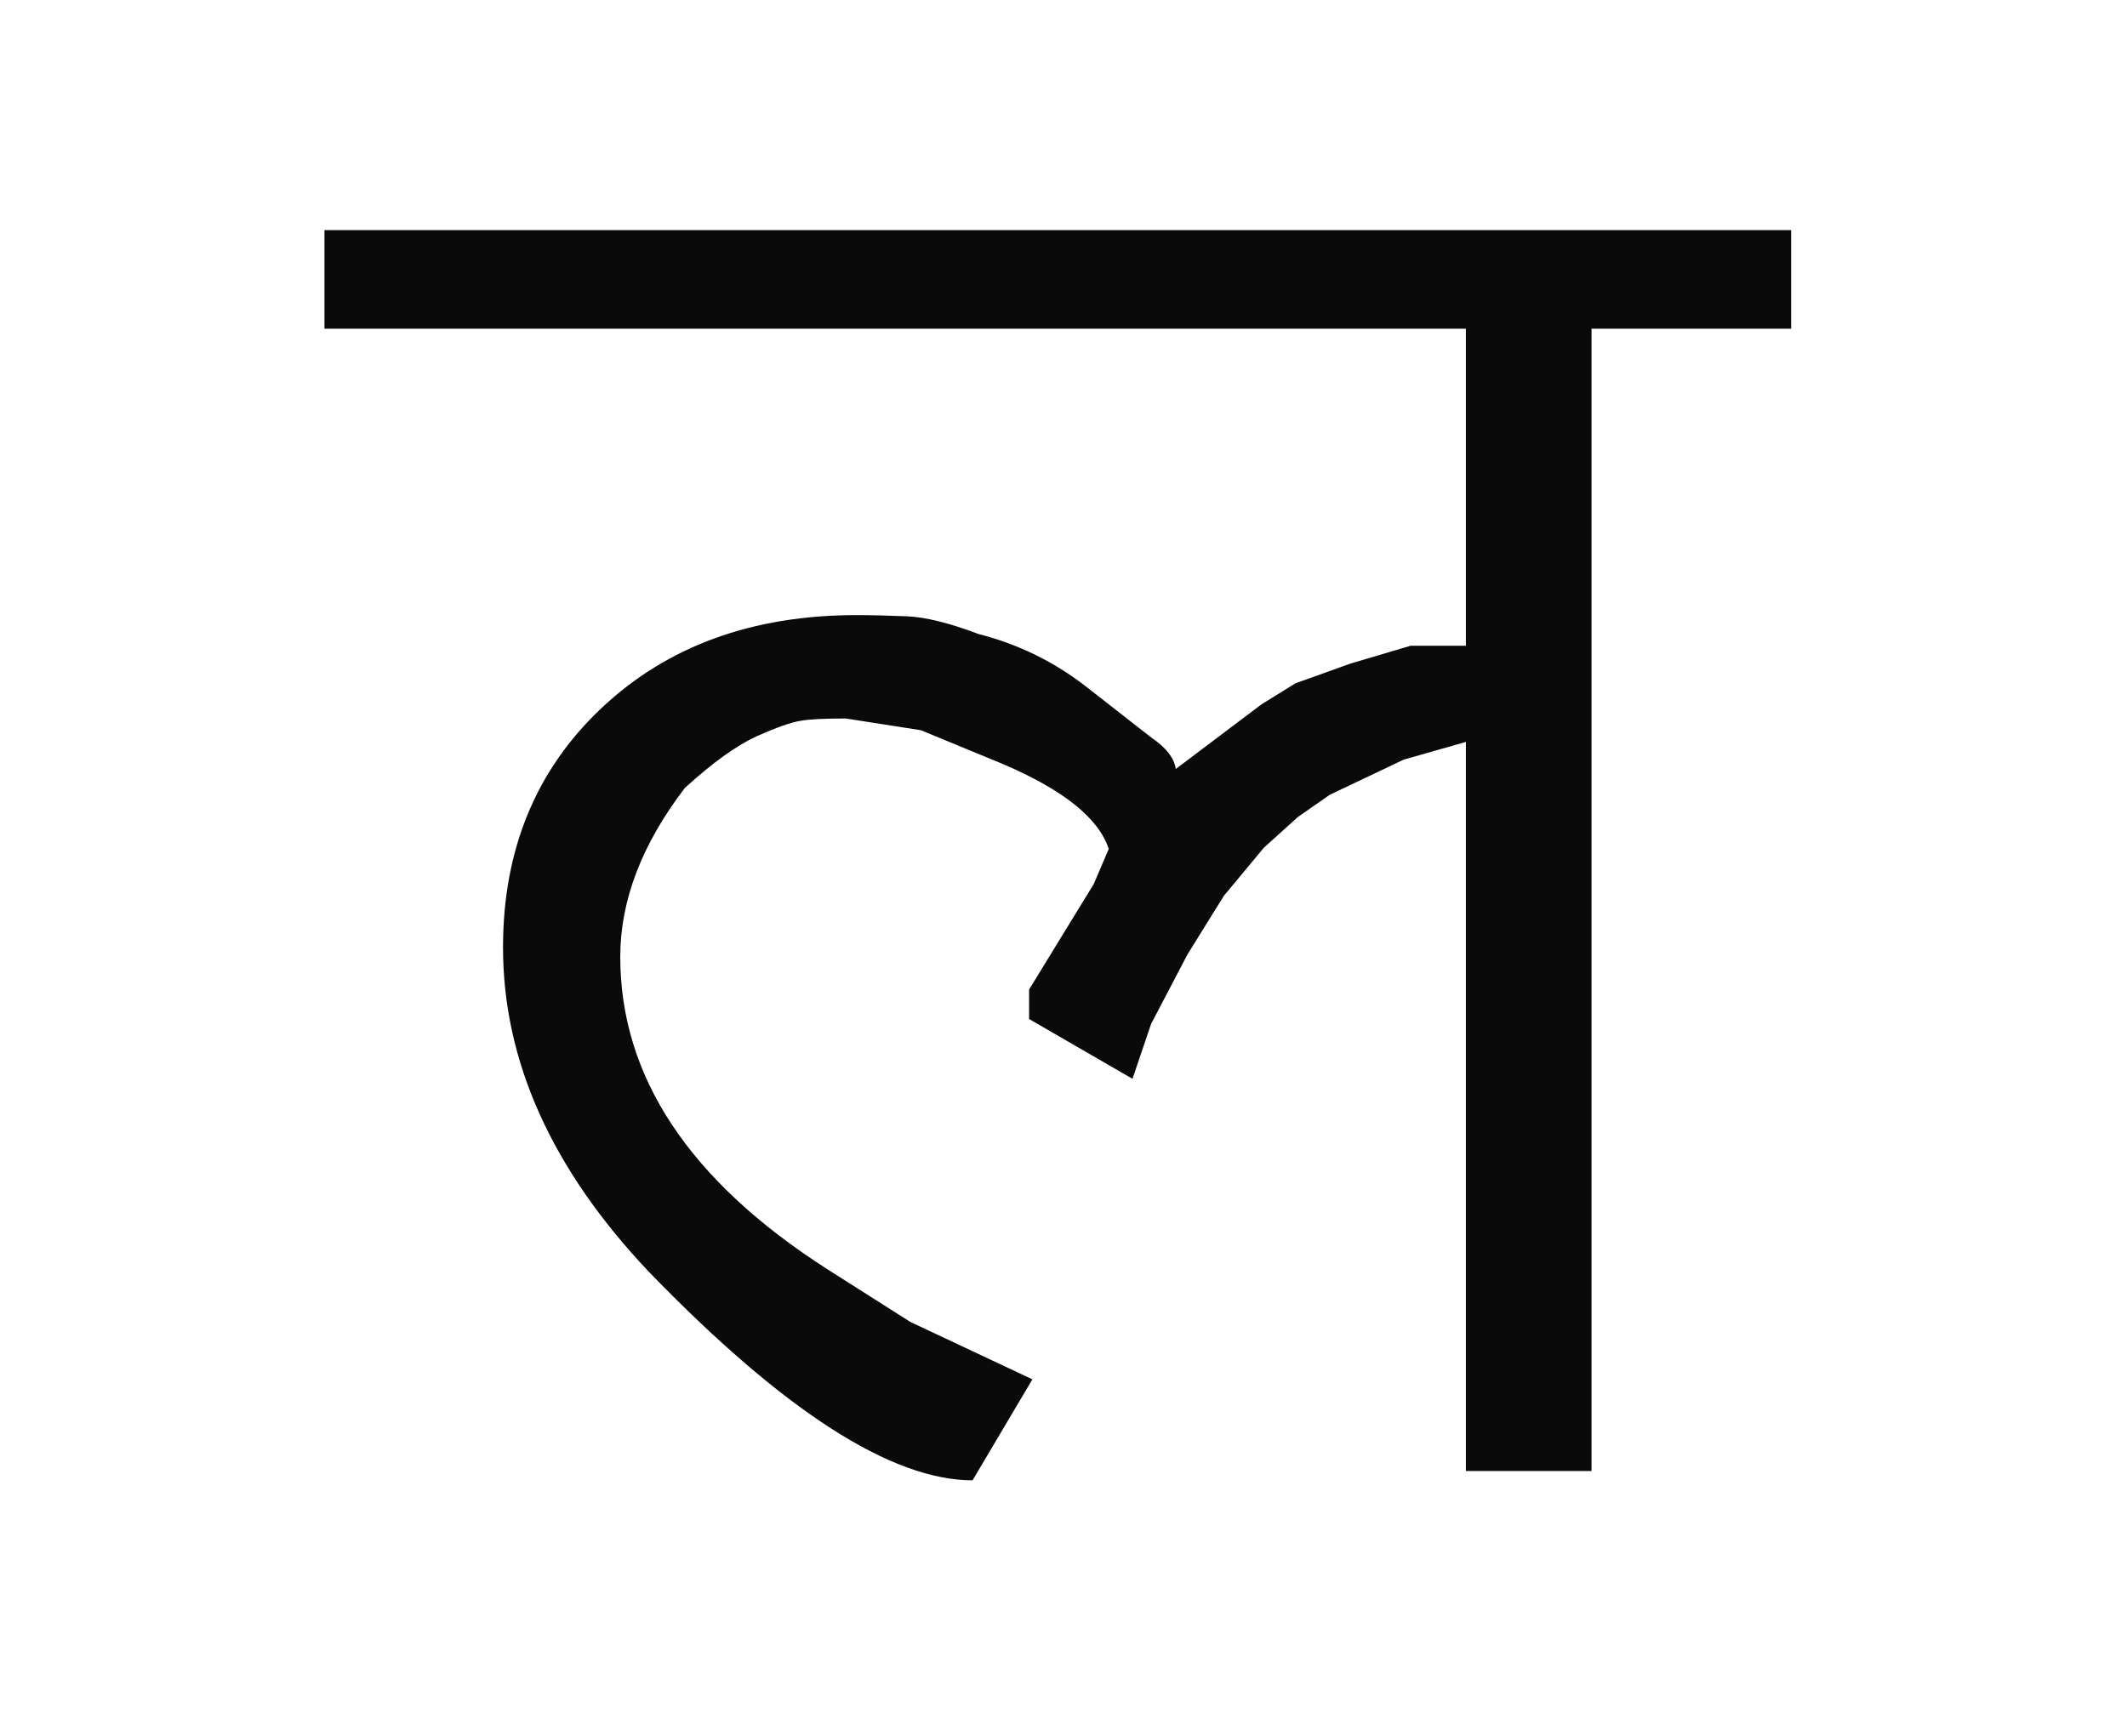
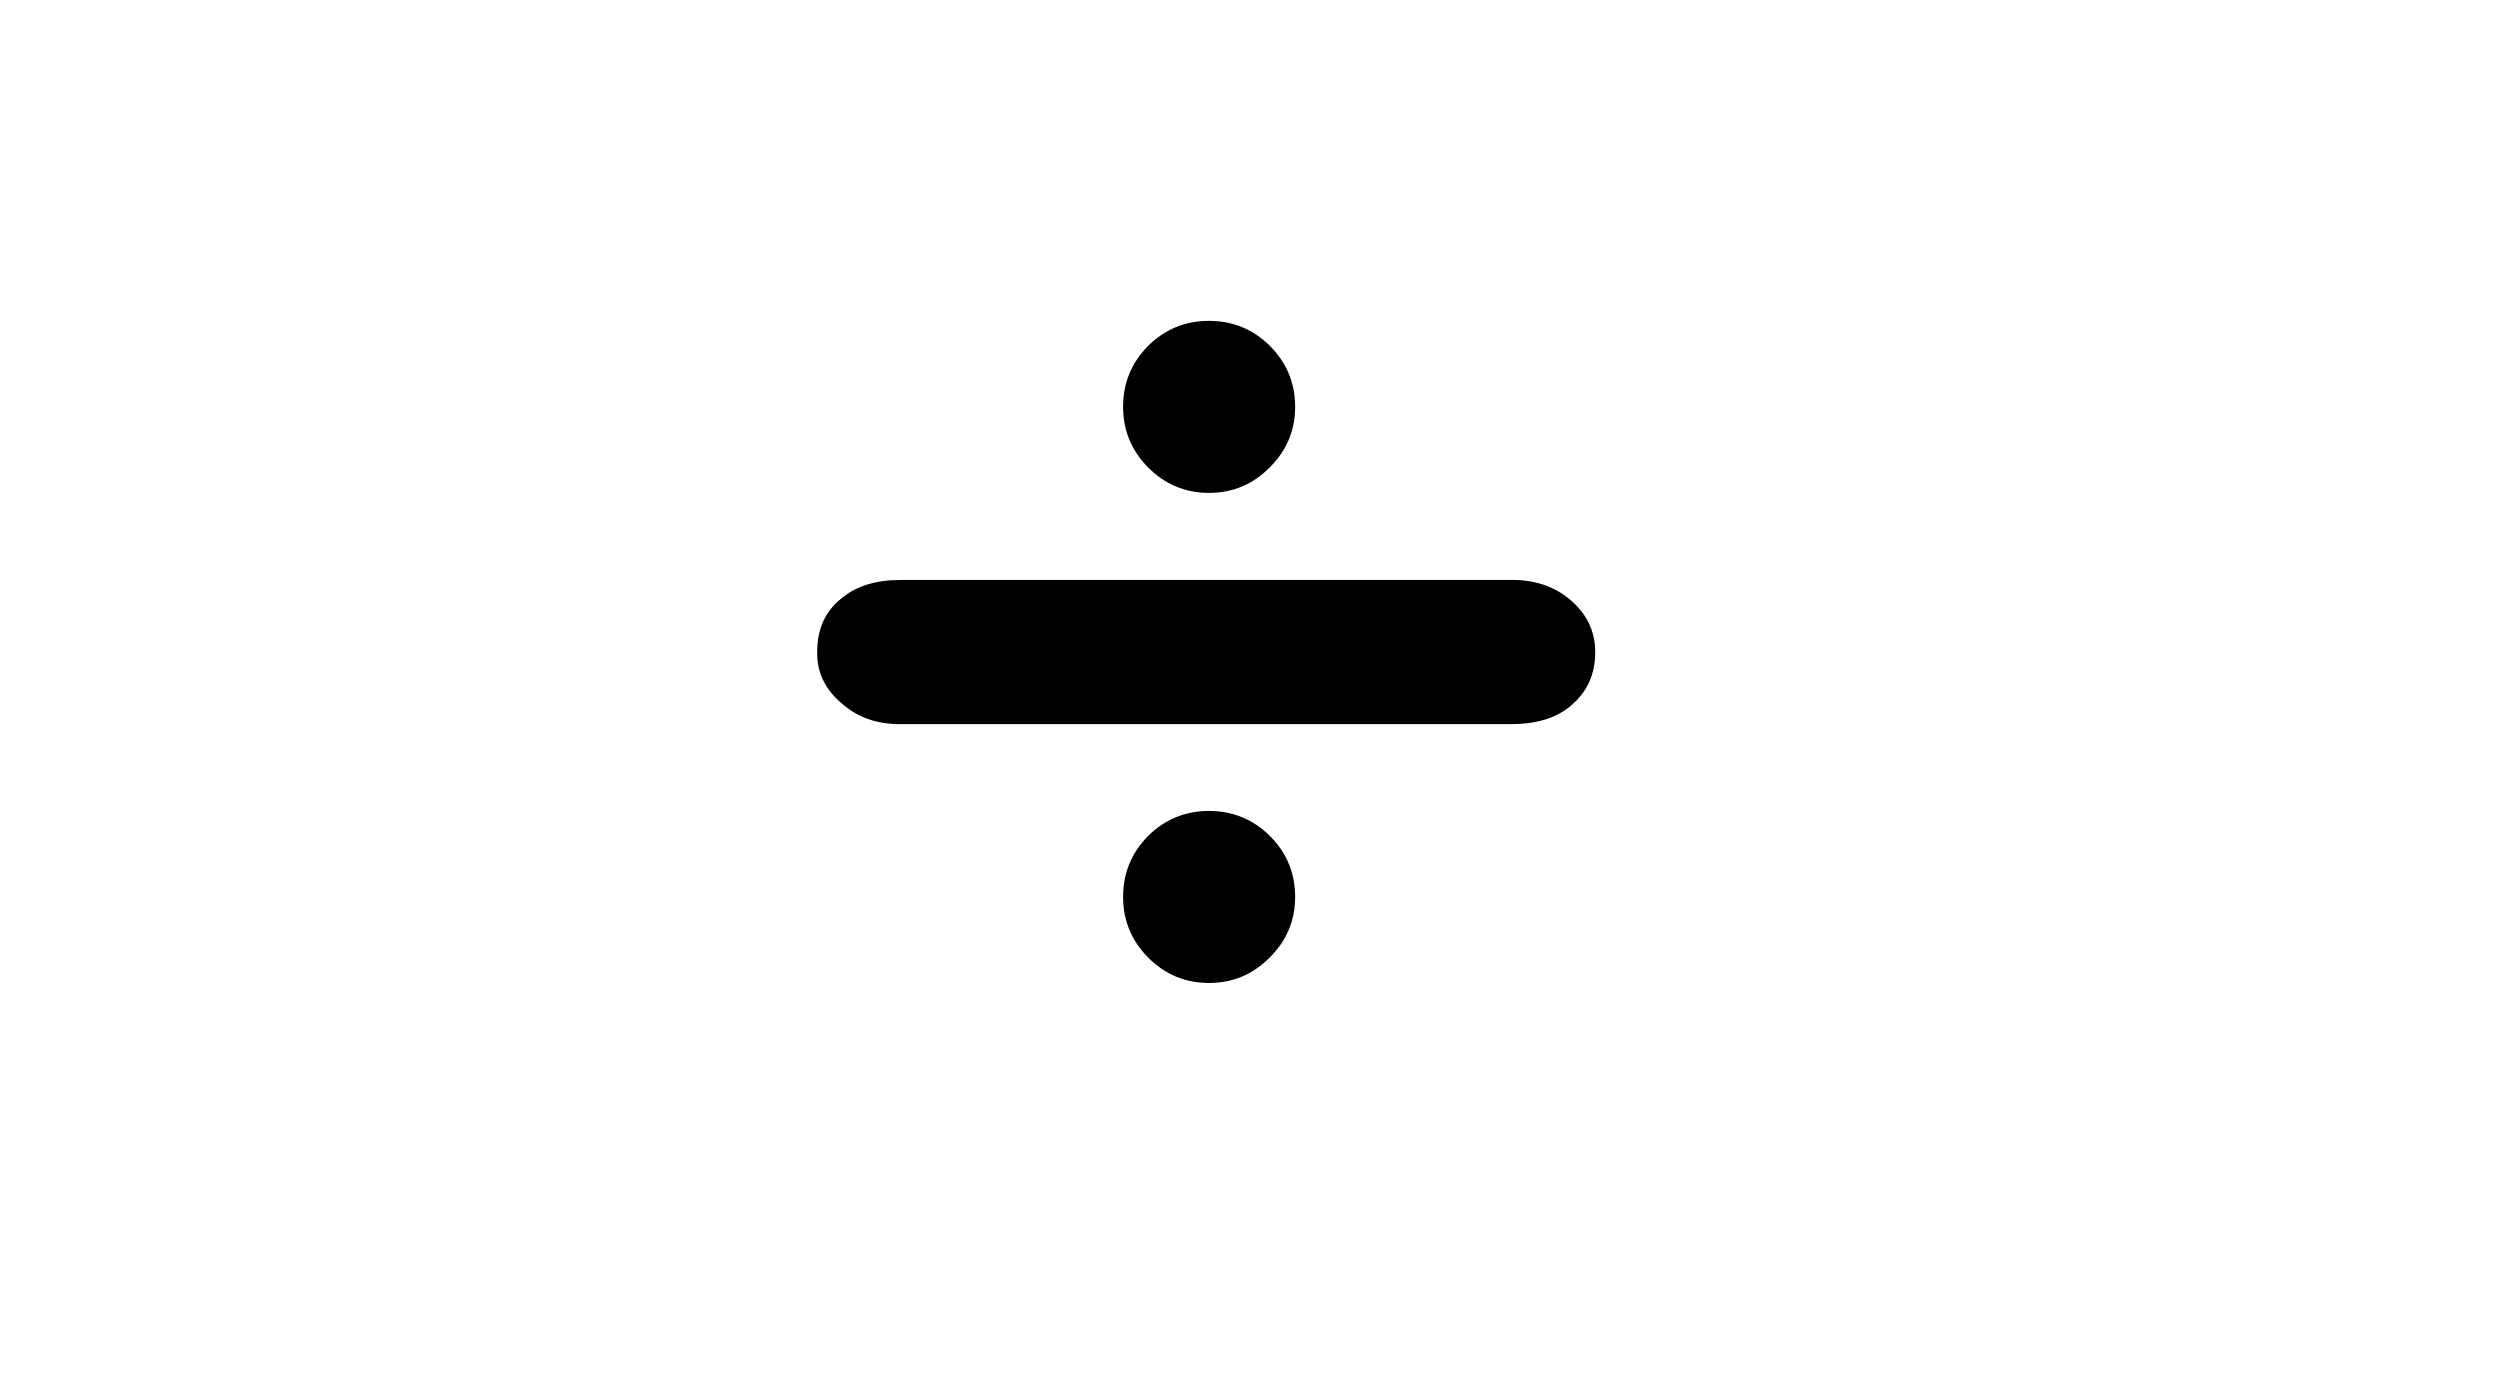
- <svg xmlns="http://www.w3.org/2000/svg" xmlns:xlink="http://www.w3.org/1999/xlink" version="1.1" preserveAspectRatio="none" x="0px" y="0px" width="686px" height="560px" viewBox="0 0 686 560">
+ <svg xmlns="http://www.w3.org/2000/svg" xmlns:xlink="http://www.w3.org/1999/xlink" version="1.1" preserveAspectRatio="none" x="0px" y="0px" width="325px" height="180px" viewBox="0 0 325 180">
  <defs>
-     <g id="Duplicate_Items_Folder_Symbol_4_copy_2_2_Layer0_0_FILL">
-       <path fill="#0A0A0A" stroke="none" d=" M 35.35 -16.95 L 21.1 -6.2 Q 20.7 -8.95 17 -11.45 L 6.25 -19.85 Q -1.75 -26.1 -11.7 -28.65 -18.95 -31.4 -23.6 -31.6 -28.5 -31.8 -32 -31.8 -58 -31.8 -74.4 -16.35 -90.8 -0.9 -90.8 23.5 -90.8 51.8 -66.6 77.4 -33 112.15 -12.7 112.15 L -2.75 95.35 -23.05 85.8 -36.9 77 Q -71.3 54.95 -71.3 25.05 -71.3 11 -60.55 -3.05 -53.7 -9.3 -48.6 -11.65 -43.75 -13.8 -41.4 -14.2 -39.25 -14.6 -33.8 -14.6 L -21.3 -12.65 -7.6 -7 Q 7.45 -0.55 9.95 7.1 L 7.45 12.95 -3.3 30.5 -3.3 35.4 13.9 45.35 17 36.2 23.05 24.65 29.1 14.9 35.75 6.9 41.4 1.8 46.7 -1.9 59 -7.75 69.35 -10.7 69.35 110.6 90.25 110.6 90.25 -79.45 123.45 -79.45 123.45 -95.85 -120.5 -95.85 -120.5 -79.45 69.35 -79.45 69.35 -26.7 60.15 -26.7 50.2 -23.75 41 -20.45 35.35 -16.95 Z" />
+     <g id="Symbol_4_copy_3_Layer0_0_FILL">
+       <path fill="#000000" stroke="none" d=" M 13.5 41 L 13.5 41 Q 7.874 35.451 -0.05 35.45 -7.974 35.451 -13.6 41 L -13.65 41.05 Q -19.199 46.676 -19.2 54.6 -19.202 62.471 -13.65 68.1 -7.989 73.799 -0.05 73.8 7.889 73.799 13.5 68.1 L 13.5 68.1 Q 19.158 62.485 19.15 54.6 19.155 46.662 13.5 41 M 80.45 -11.65 Q 75.205 -16.054 67.55 -16.05 L -68.65 -16.05 Q -77.081 -16.048 -81.9 -12 -87.394 -7.756 -87.4 0.05 L -87.4 0.1 Q -87.502 6.954 -81.6 11.75 -76.55 16.104 -68.9 16.1 L 67.3 16.1 Q 75.784 16.097 80.6 12 86.028 7.489 86.05 0.1 86.067 -6.902 80.45 -11.65 M 13.5 -68.25 L 13.5 -68.25 Q 7.874 -73.799 -0.05 -73.8 -7.974 -73.799 -13.6 -68.25 L -13.65 -68.2 Q -19.199 -62.574 -19.2 -54.65 -19.202 -46.779 -13.65 -41.15 -7.989 -35.451 -0.05 -35.45 7.889 -35.451 13.5 -41.15 L 13.5 -41.15 Q 19.158 -46.765 19.15 -54.65 19.155 -62.588 13.5 -68.25 Z" />
    </g>
  </defs>
-   <g transform="matrix( 1.939041, 0, 0, 1.939041, 338.3,260.1) ">
-     <g transform="matrix( 1, 0, 0, 1, 0,0) ">
-       <use xlink:href="#Duplicate_Items_Folder_Symbol_4_copy_2_2_Layer0_0_FILL" />
+   <g transform="matrix( 0.7199707, 0, 0, 0.7199707, 157.2,84.75) ">
+     <g transform="matrix( 0.8099823, 0, 0, 0.8099823, 0,0) ">
+       <use xlink:href="#Symbol_4_copy_3_Layer0_0_FILL" />
    </g>
  </g>
</svg>
